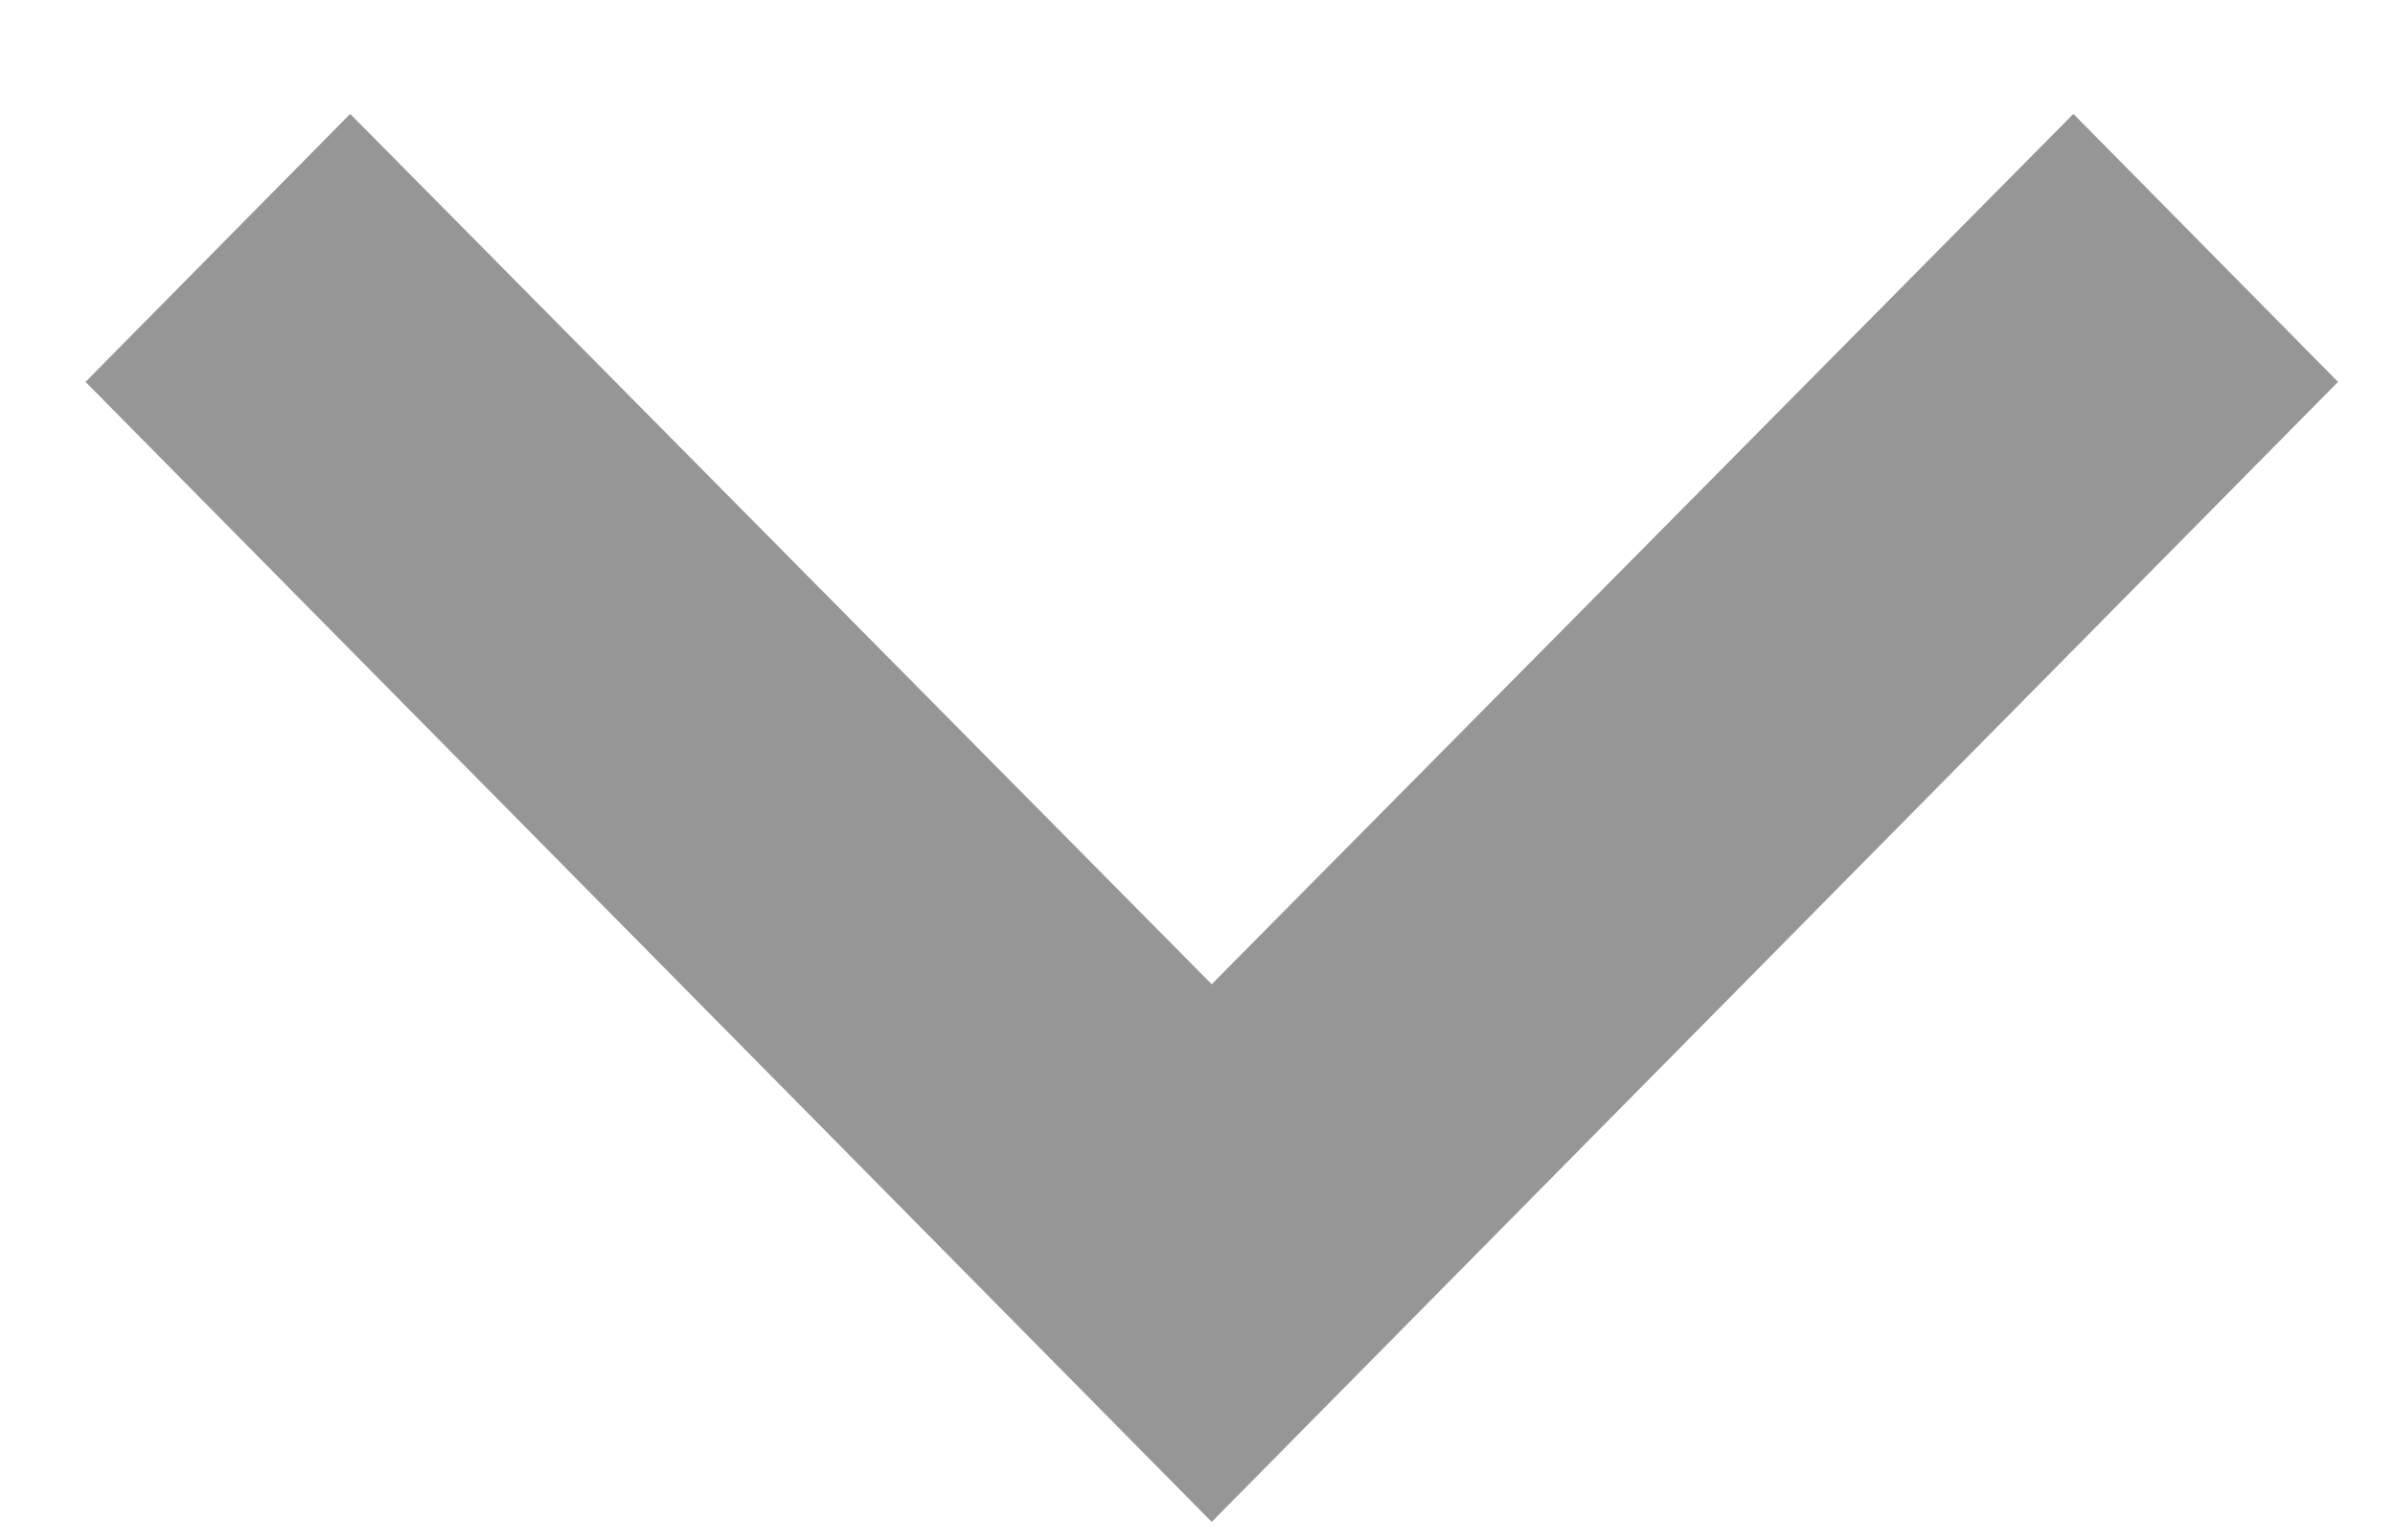
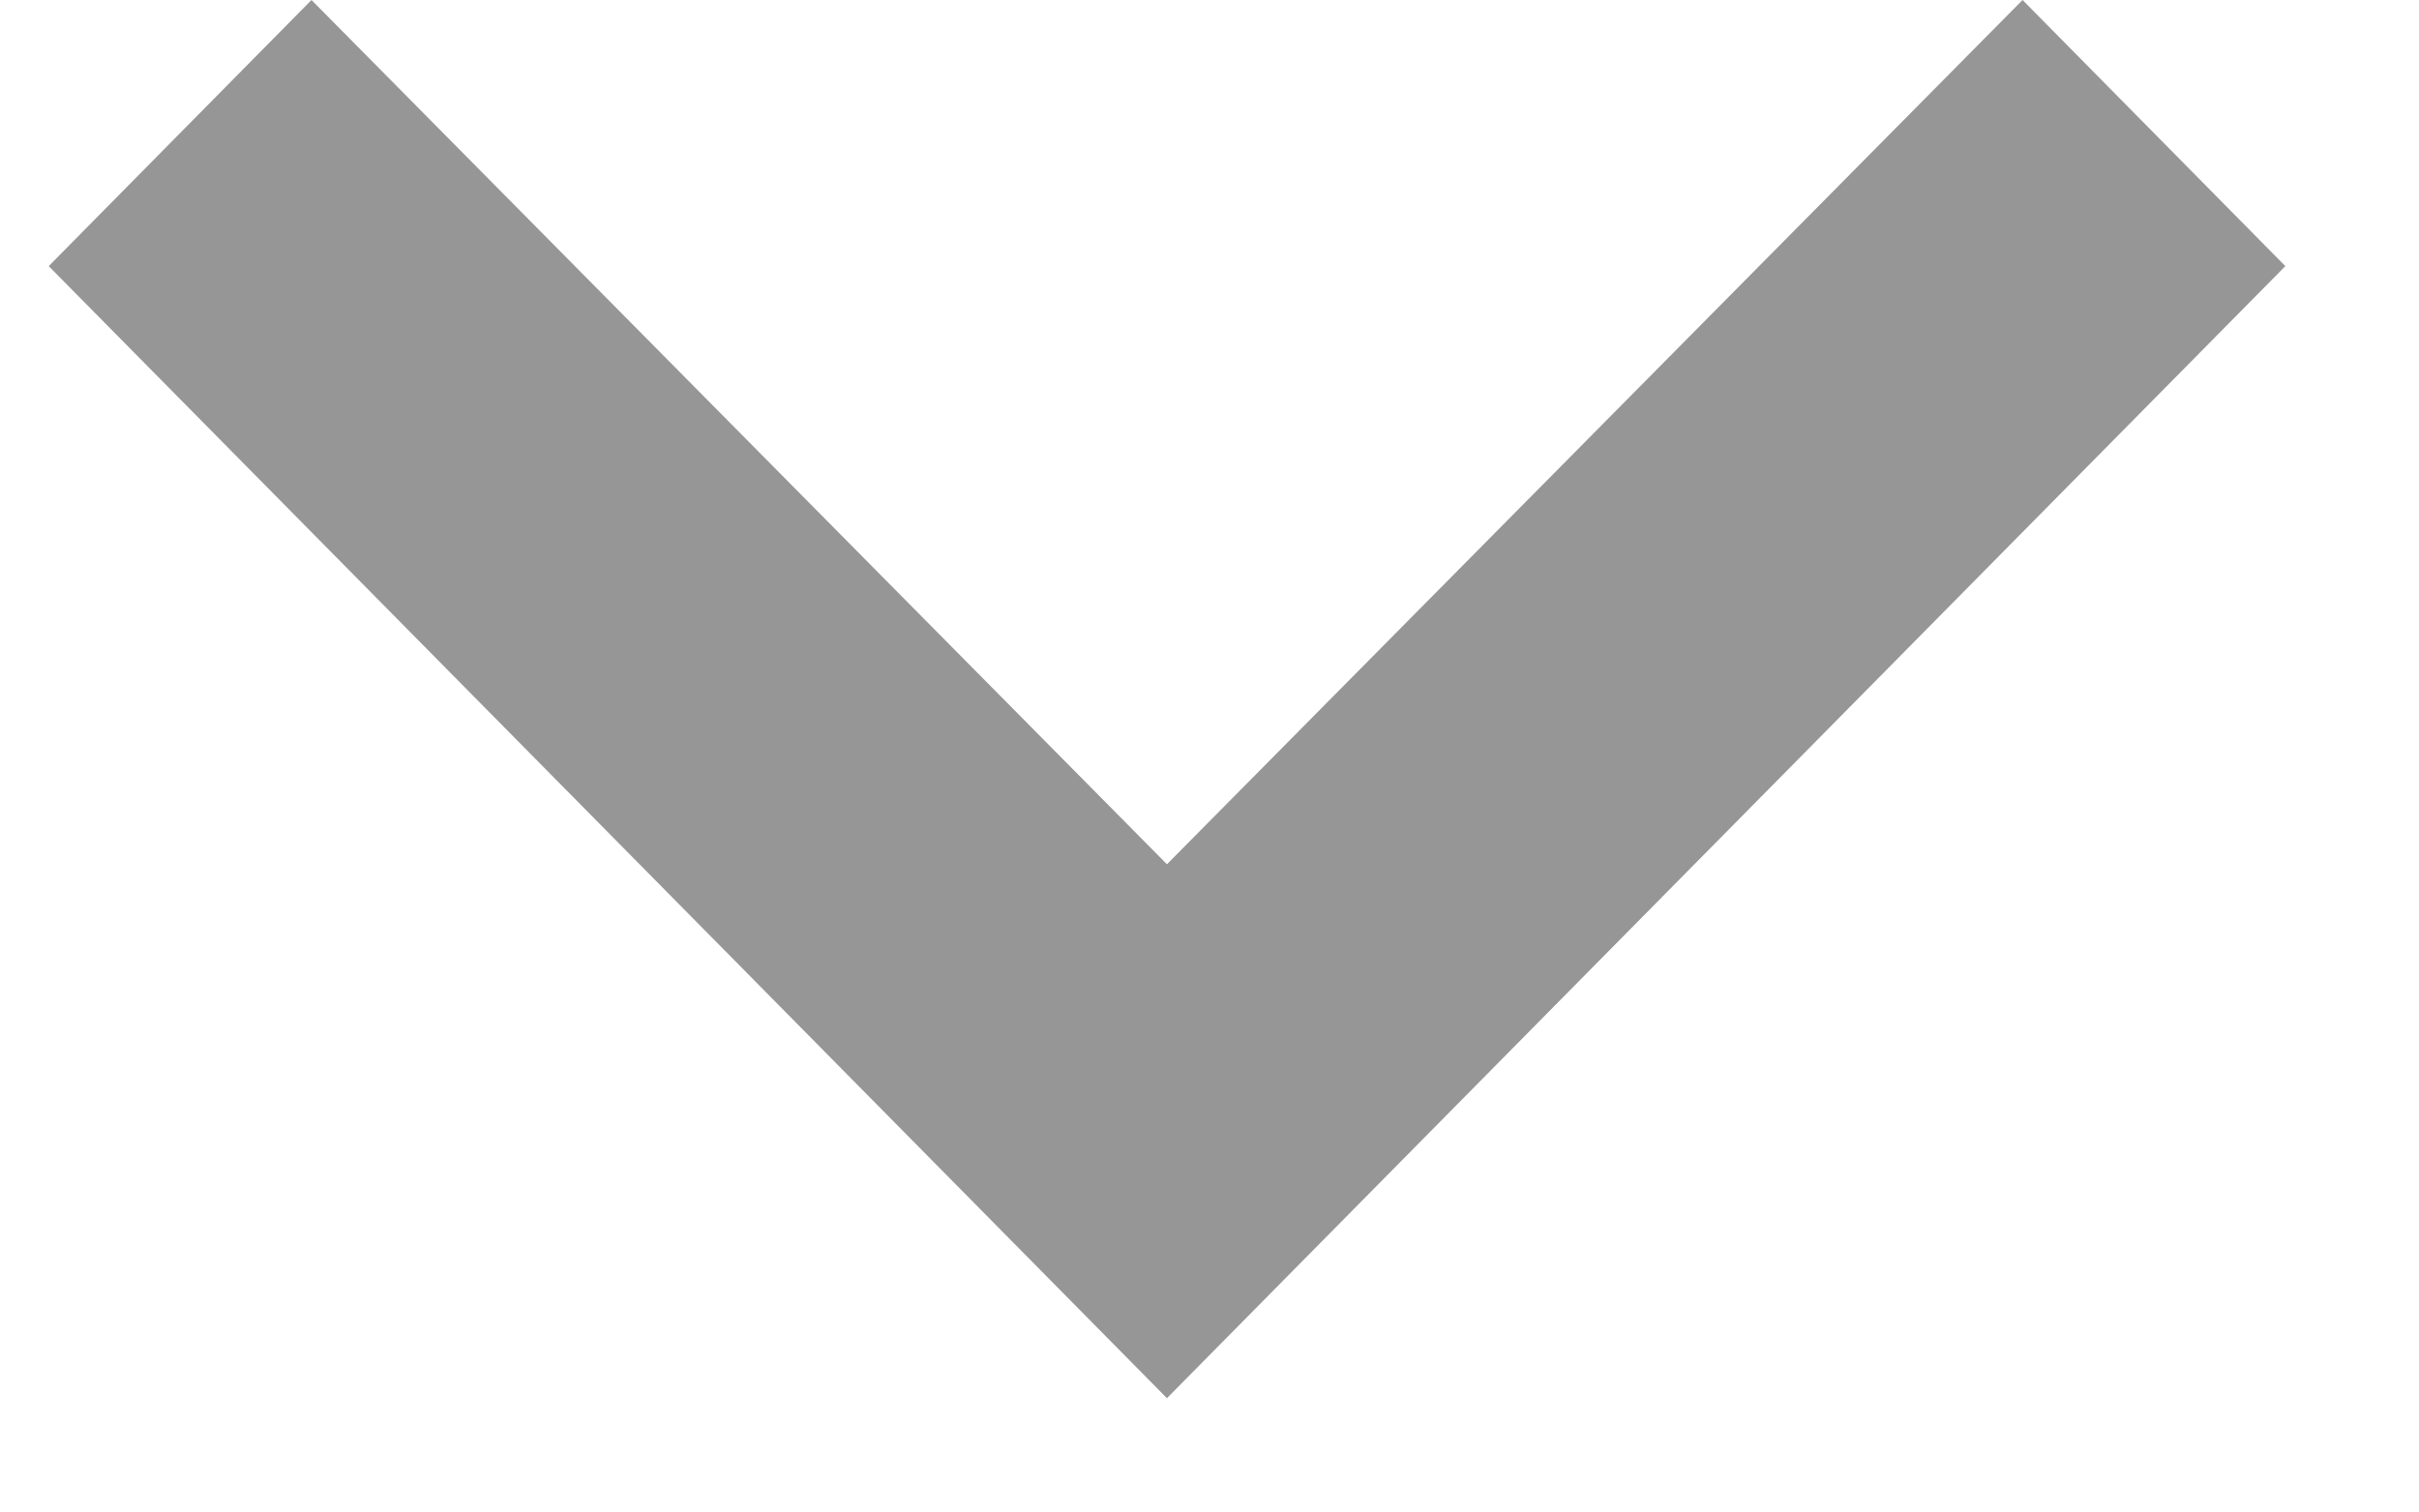
- <svg xmlns="http://www.w3.org/2000/svg" width="14" height="9" viewBox="0 0 14 9" fill="none">
+ <svg xmlns="http://www.w3.org/2000/svg" width="13.17" height="8.23" viewBox="0.5 0.666 13.667 8.899" fill="none">
  <path d="M2.047 0.666L7.083 5.755L12.12 0.666L13.667 2.233L7.083 8.899L0.5 2.233L2.047 0.666Z" fill="#969696" />
</svg>
